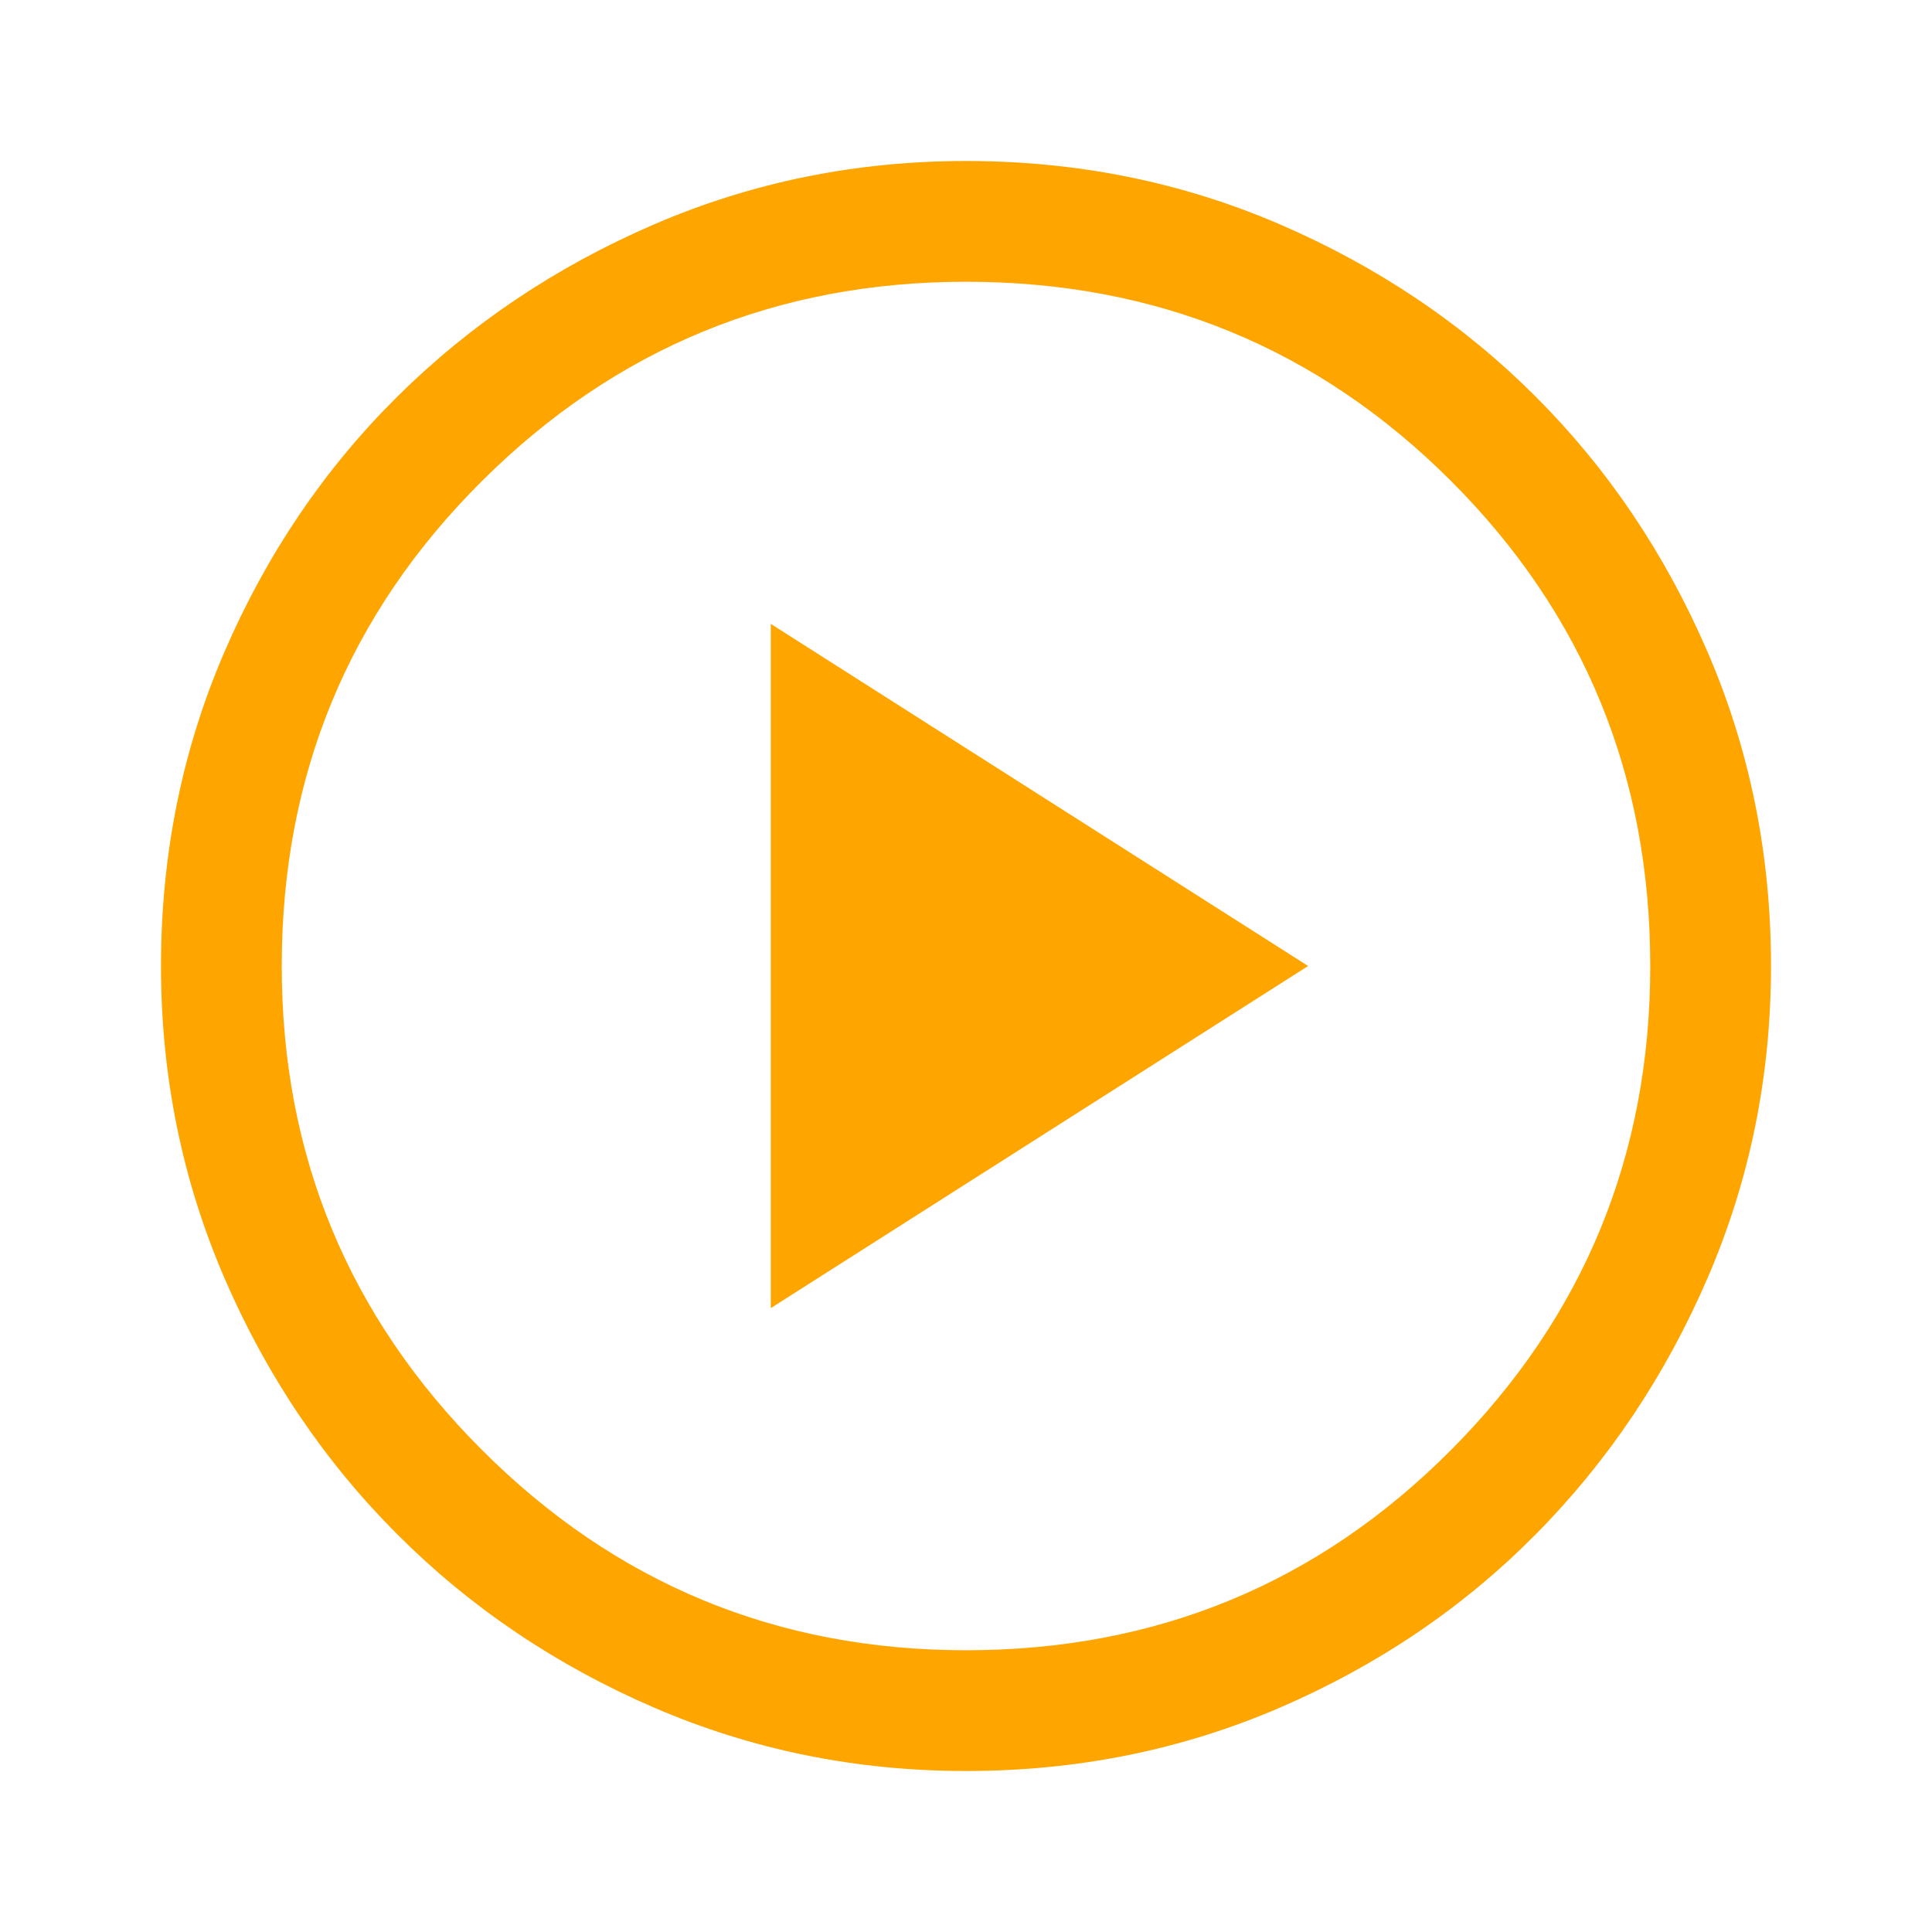
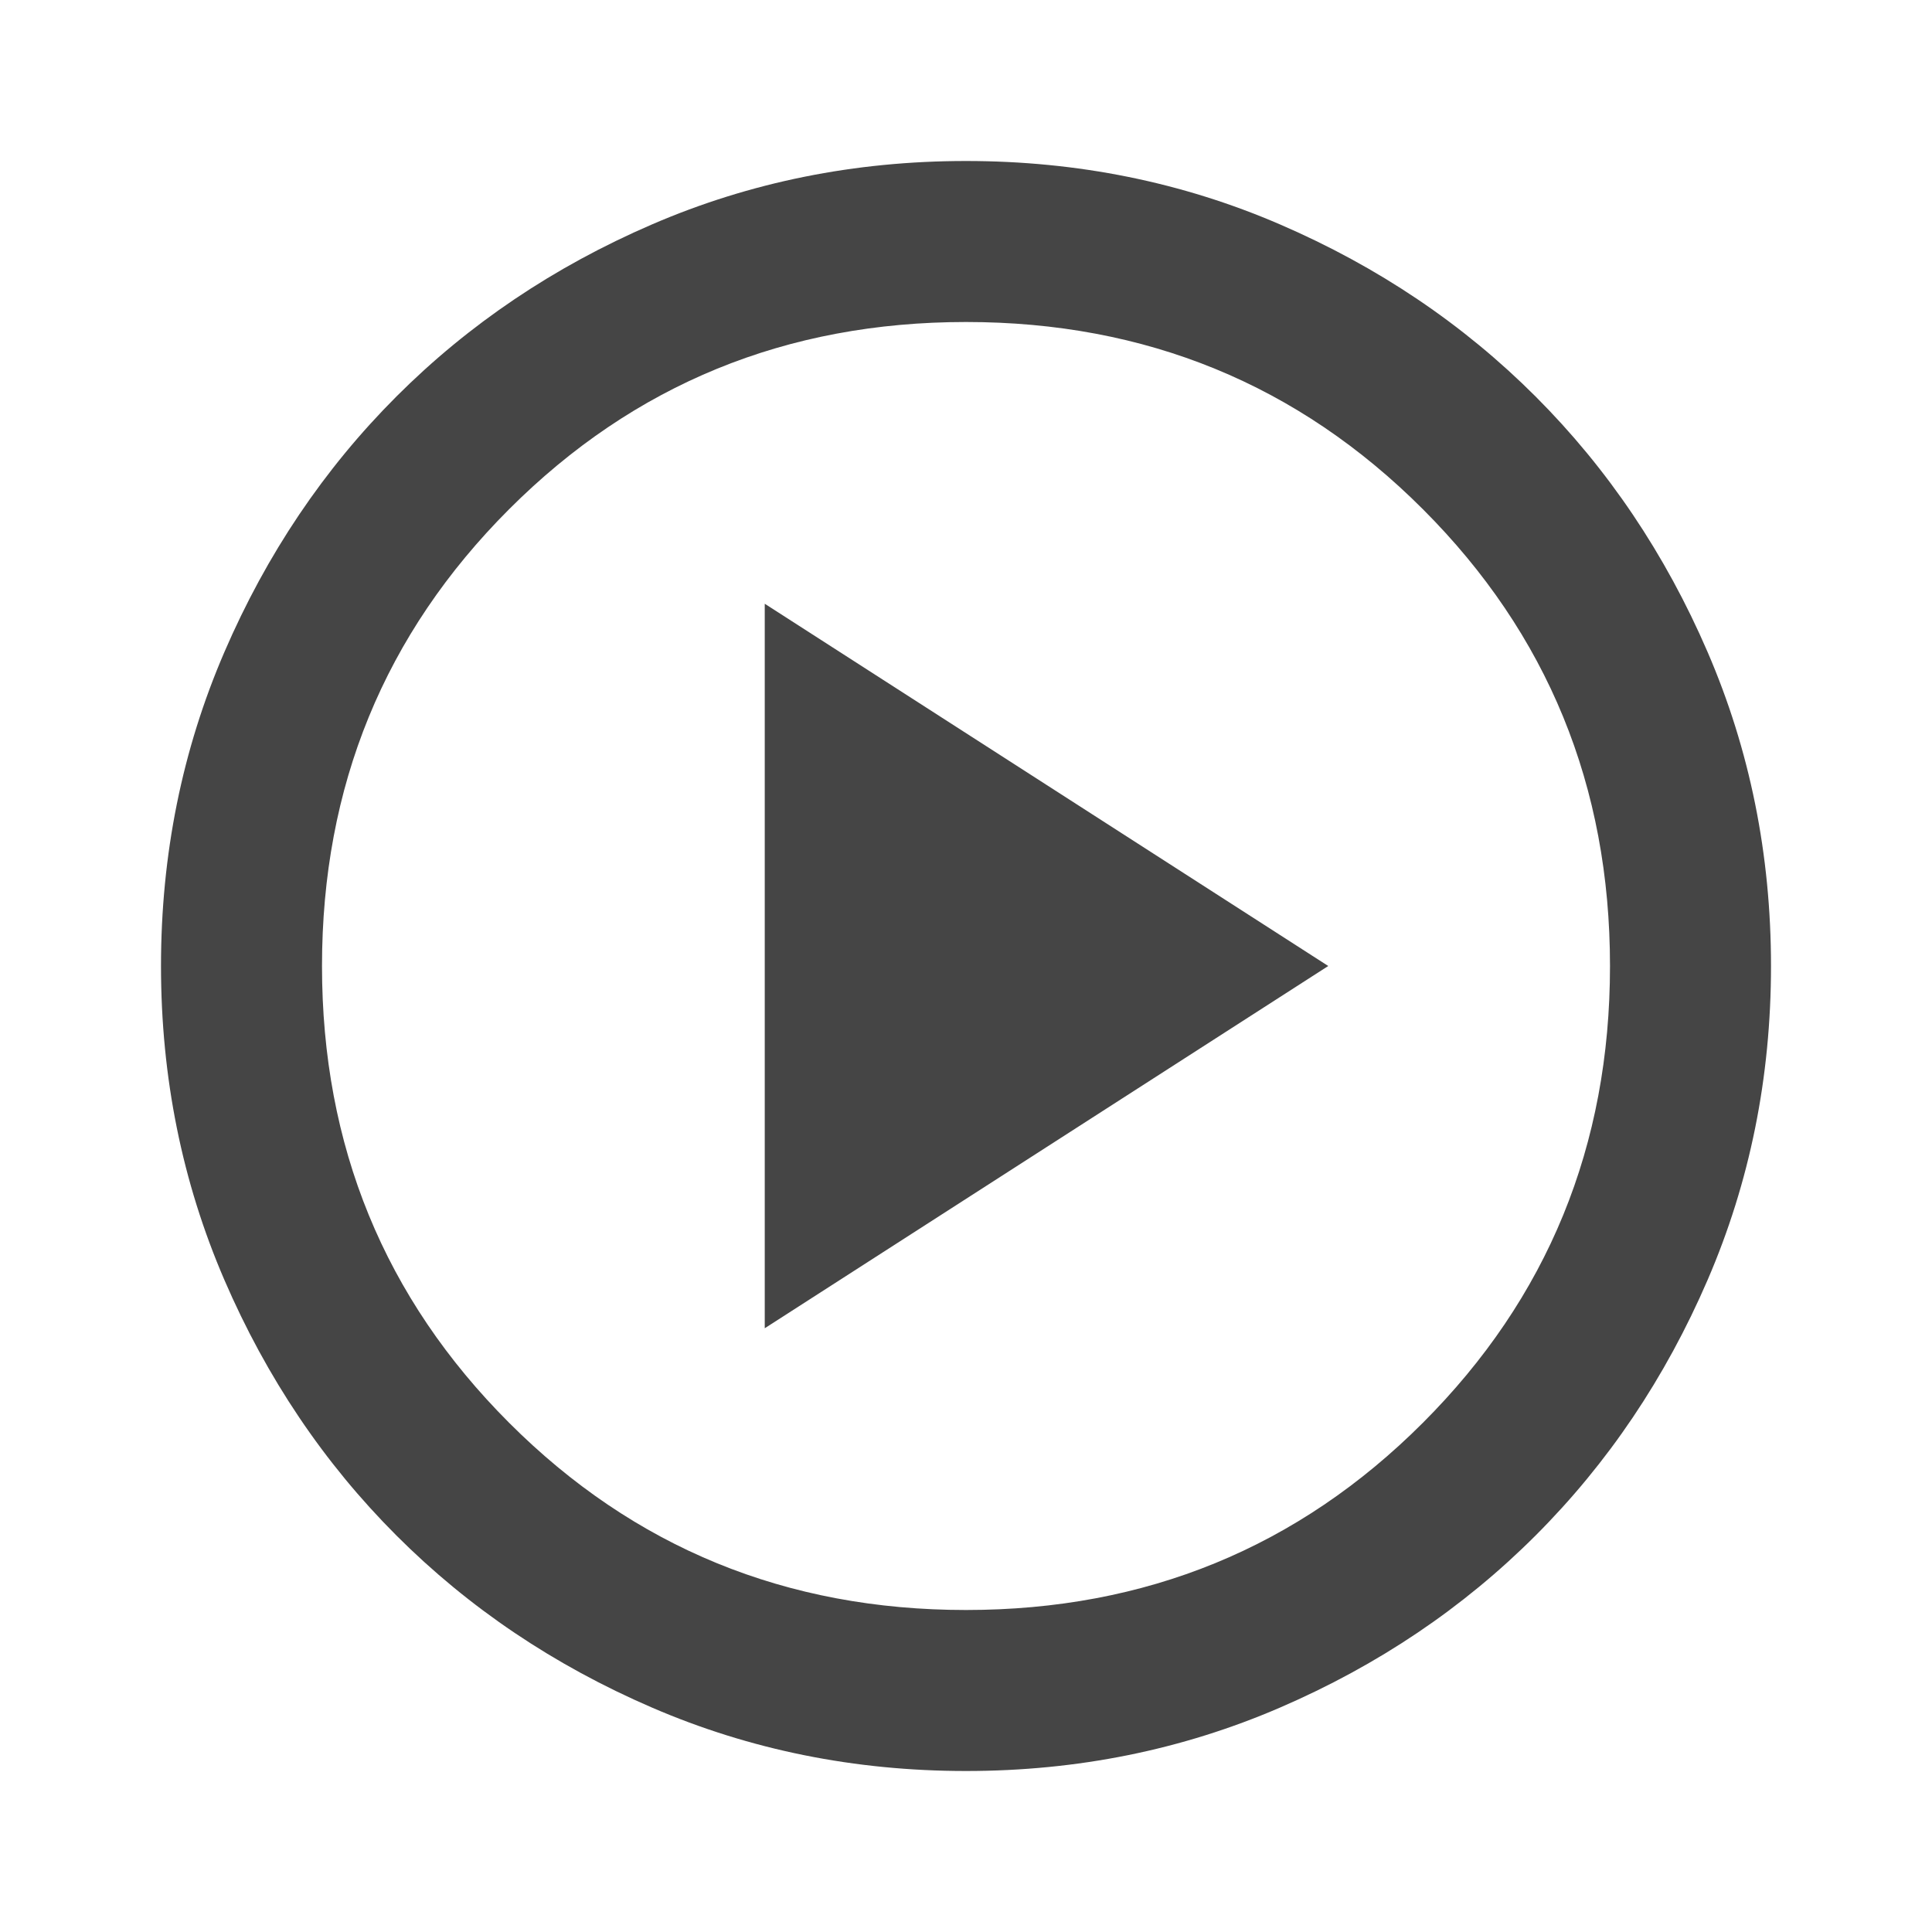
- <svg xmlns="http://www.w3.org/2000/svg" height="48px" viewBox="0 -960 960 960" width="48px" fill="#ffa500">
-   <path d="m383-310 267-170-267-170v340Zm97 230q-82 0-155-31.5t-127.5-86Q143-252 111.5-325T80-480q0-83 31.5-156t86-127Q252-817 325-848.5T480-880q83 0 156 31.5T763-763q54 54 85.5 127T880-480q0 82-31.5 155T763-197.5q-54 54.5-127 86T480-80Zm0-60q142 0 241-99.5T820-480q0-142-99-241t-241-99q-141 0-240.5 99T140-480q0 141 99.5 240.5T480-140Zm0-340Z" />
+ <svg xmlns="http://www.w3.org/2000/svg" height="24px" viewBox="0 -960 960 960" width="24px" fill="#454545">
+   <path d="m380-300 280-180-280-180v360ZM480-80q-83 0-156-31.5T197-197q-54-54-85.5-127T80-480q0-83 31.5-156T197-763q54-54 127-85.5T480-880q83 0 156 31.5T763-763q54 54 85.5 127T880-480q0 83-31.5 156T763-197q-54 54-127 85.5T480-80Zm0-80q134 0 227-93t93-227q0-134-93-227t-227-93q-134 0-227 93t-93 227q0 134 93 227t227 93Zm0-320Z" />
</svg>
